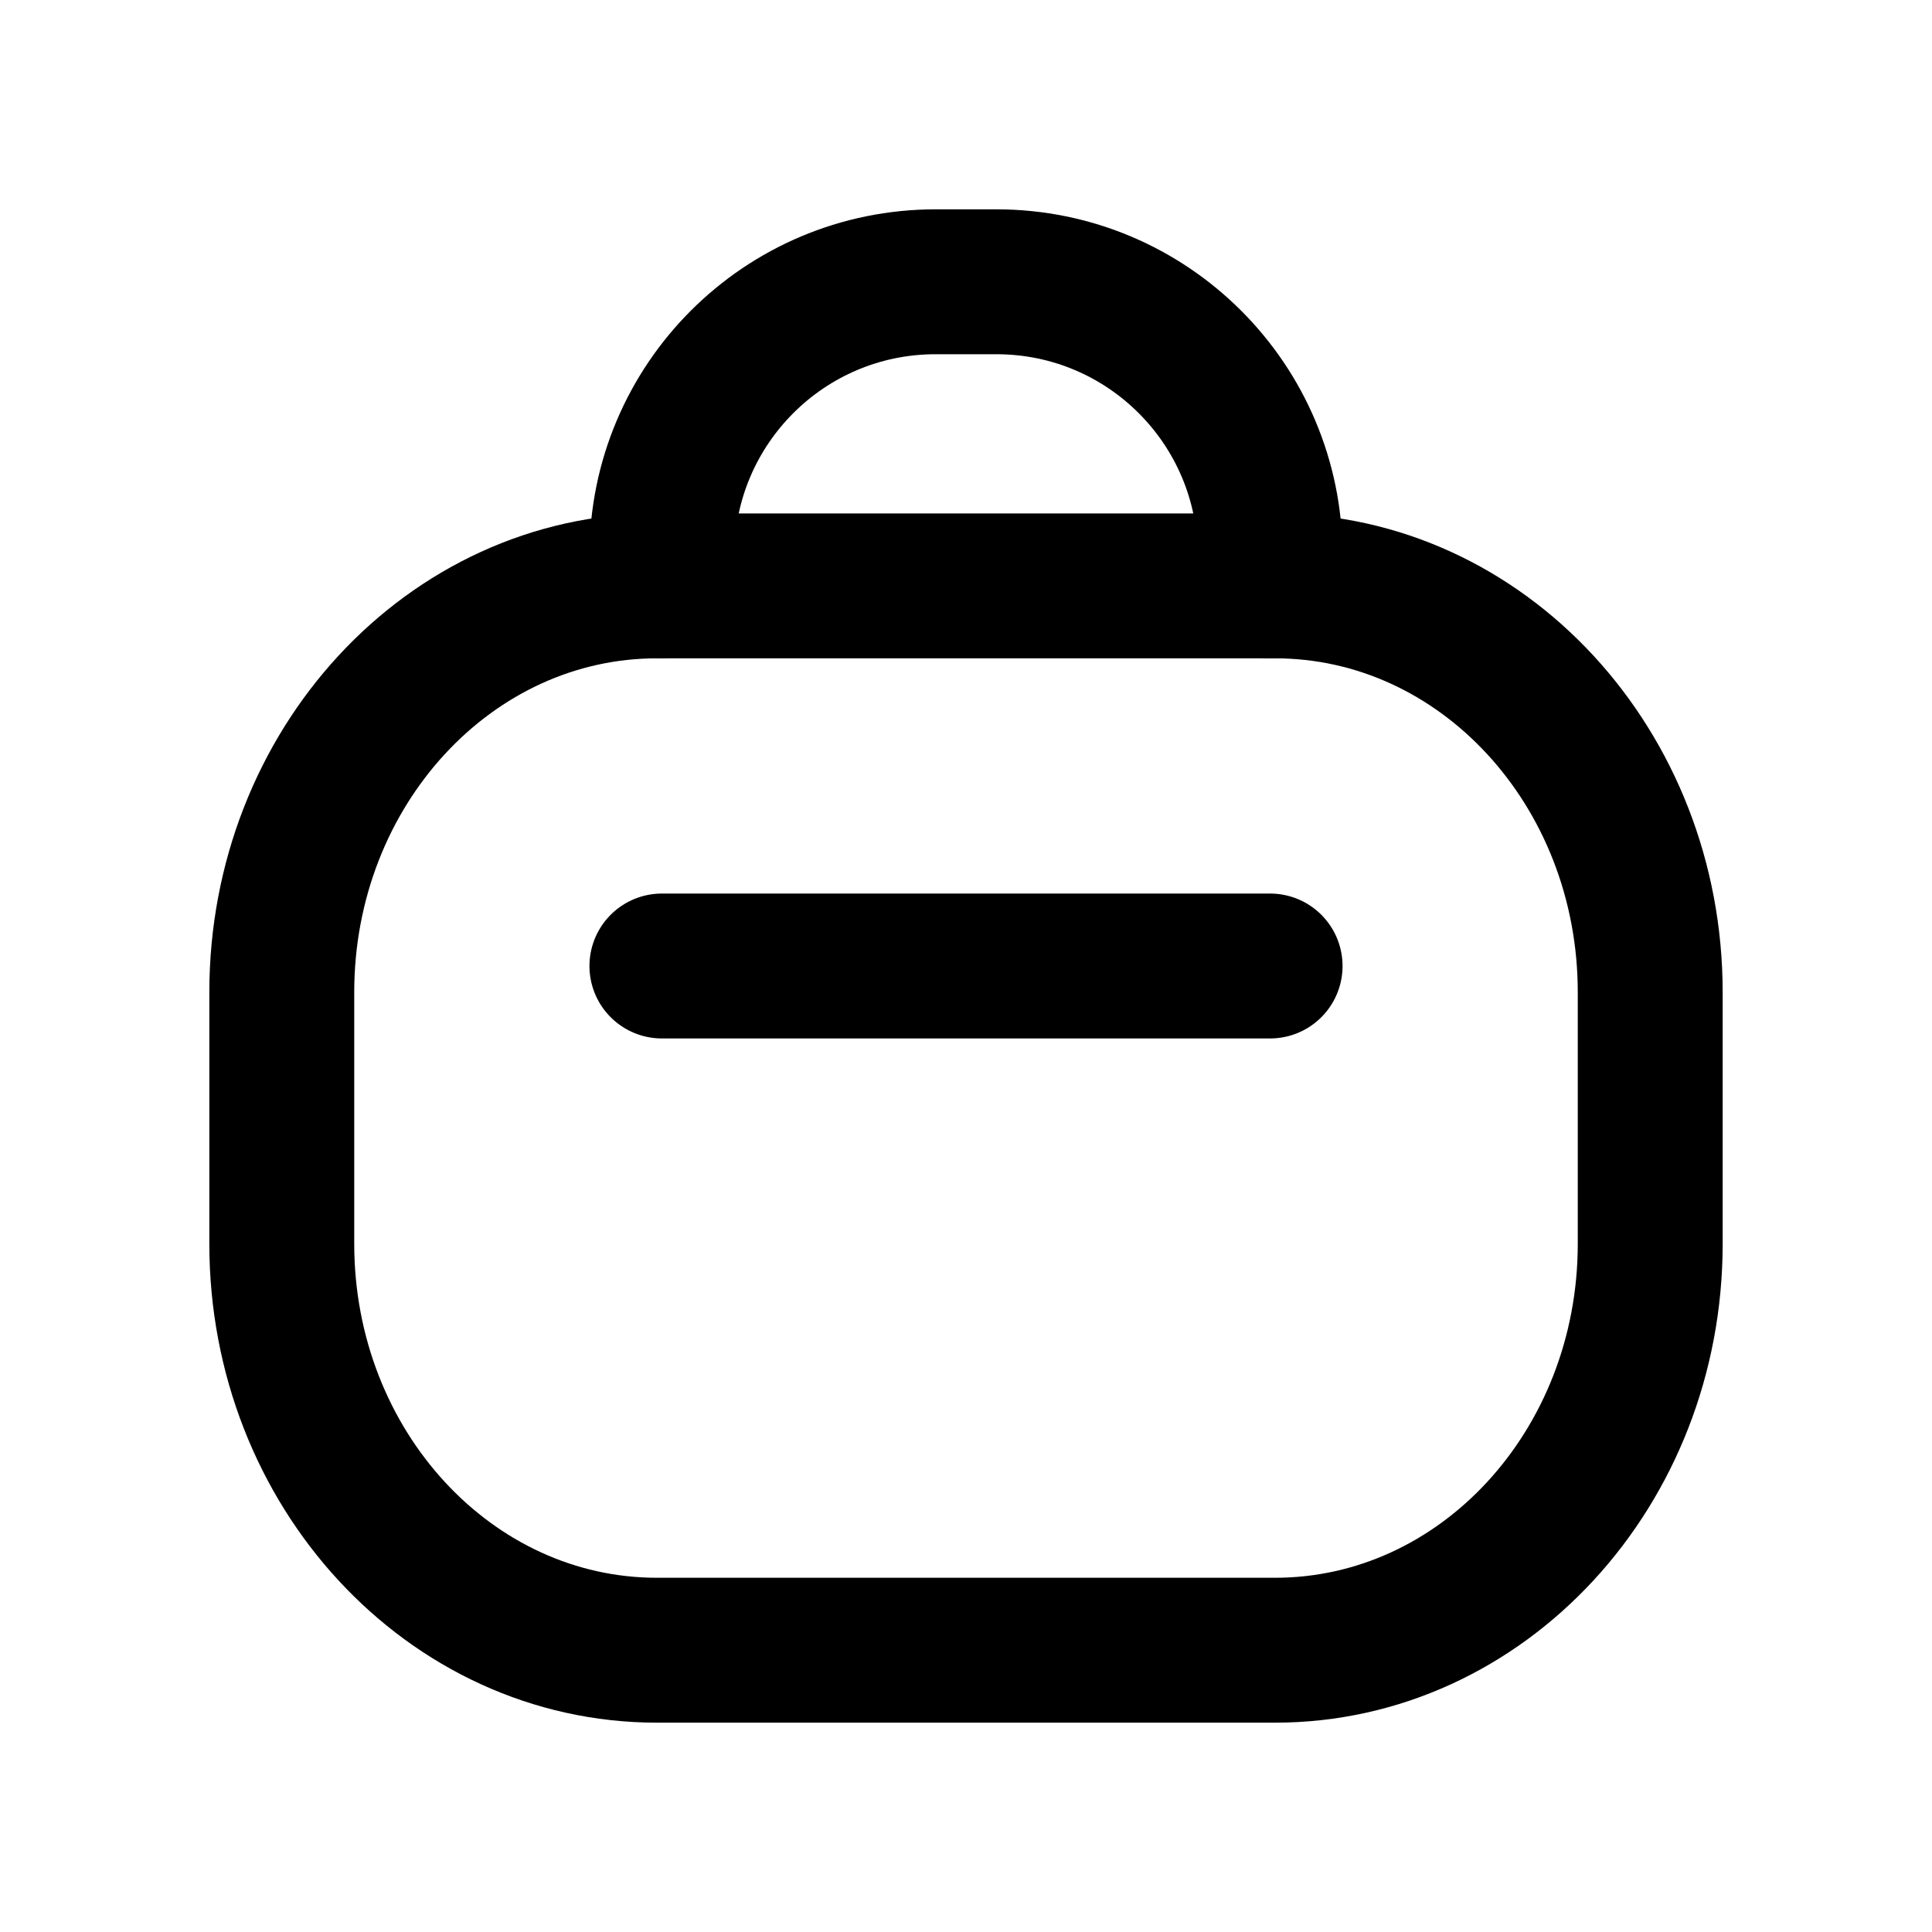
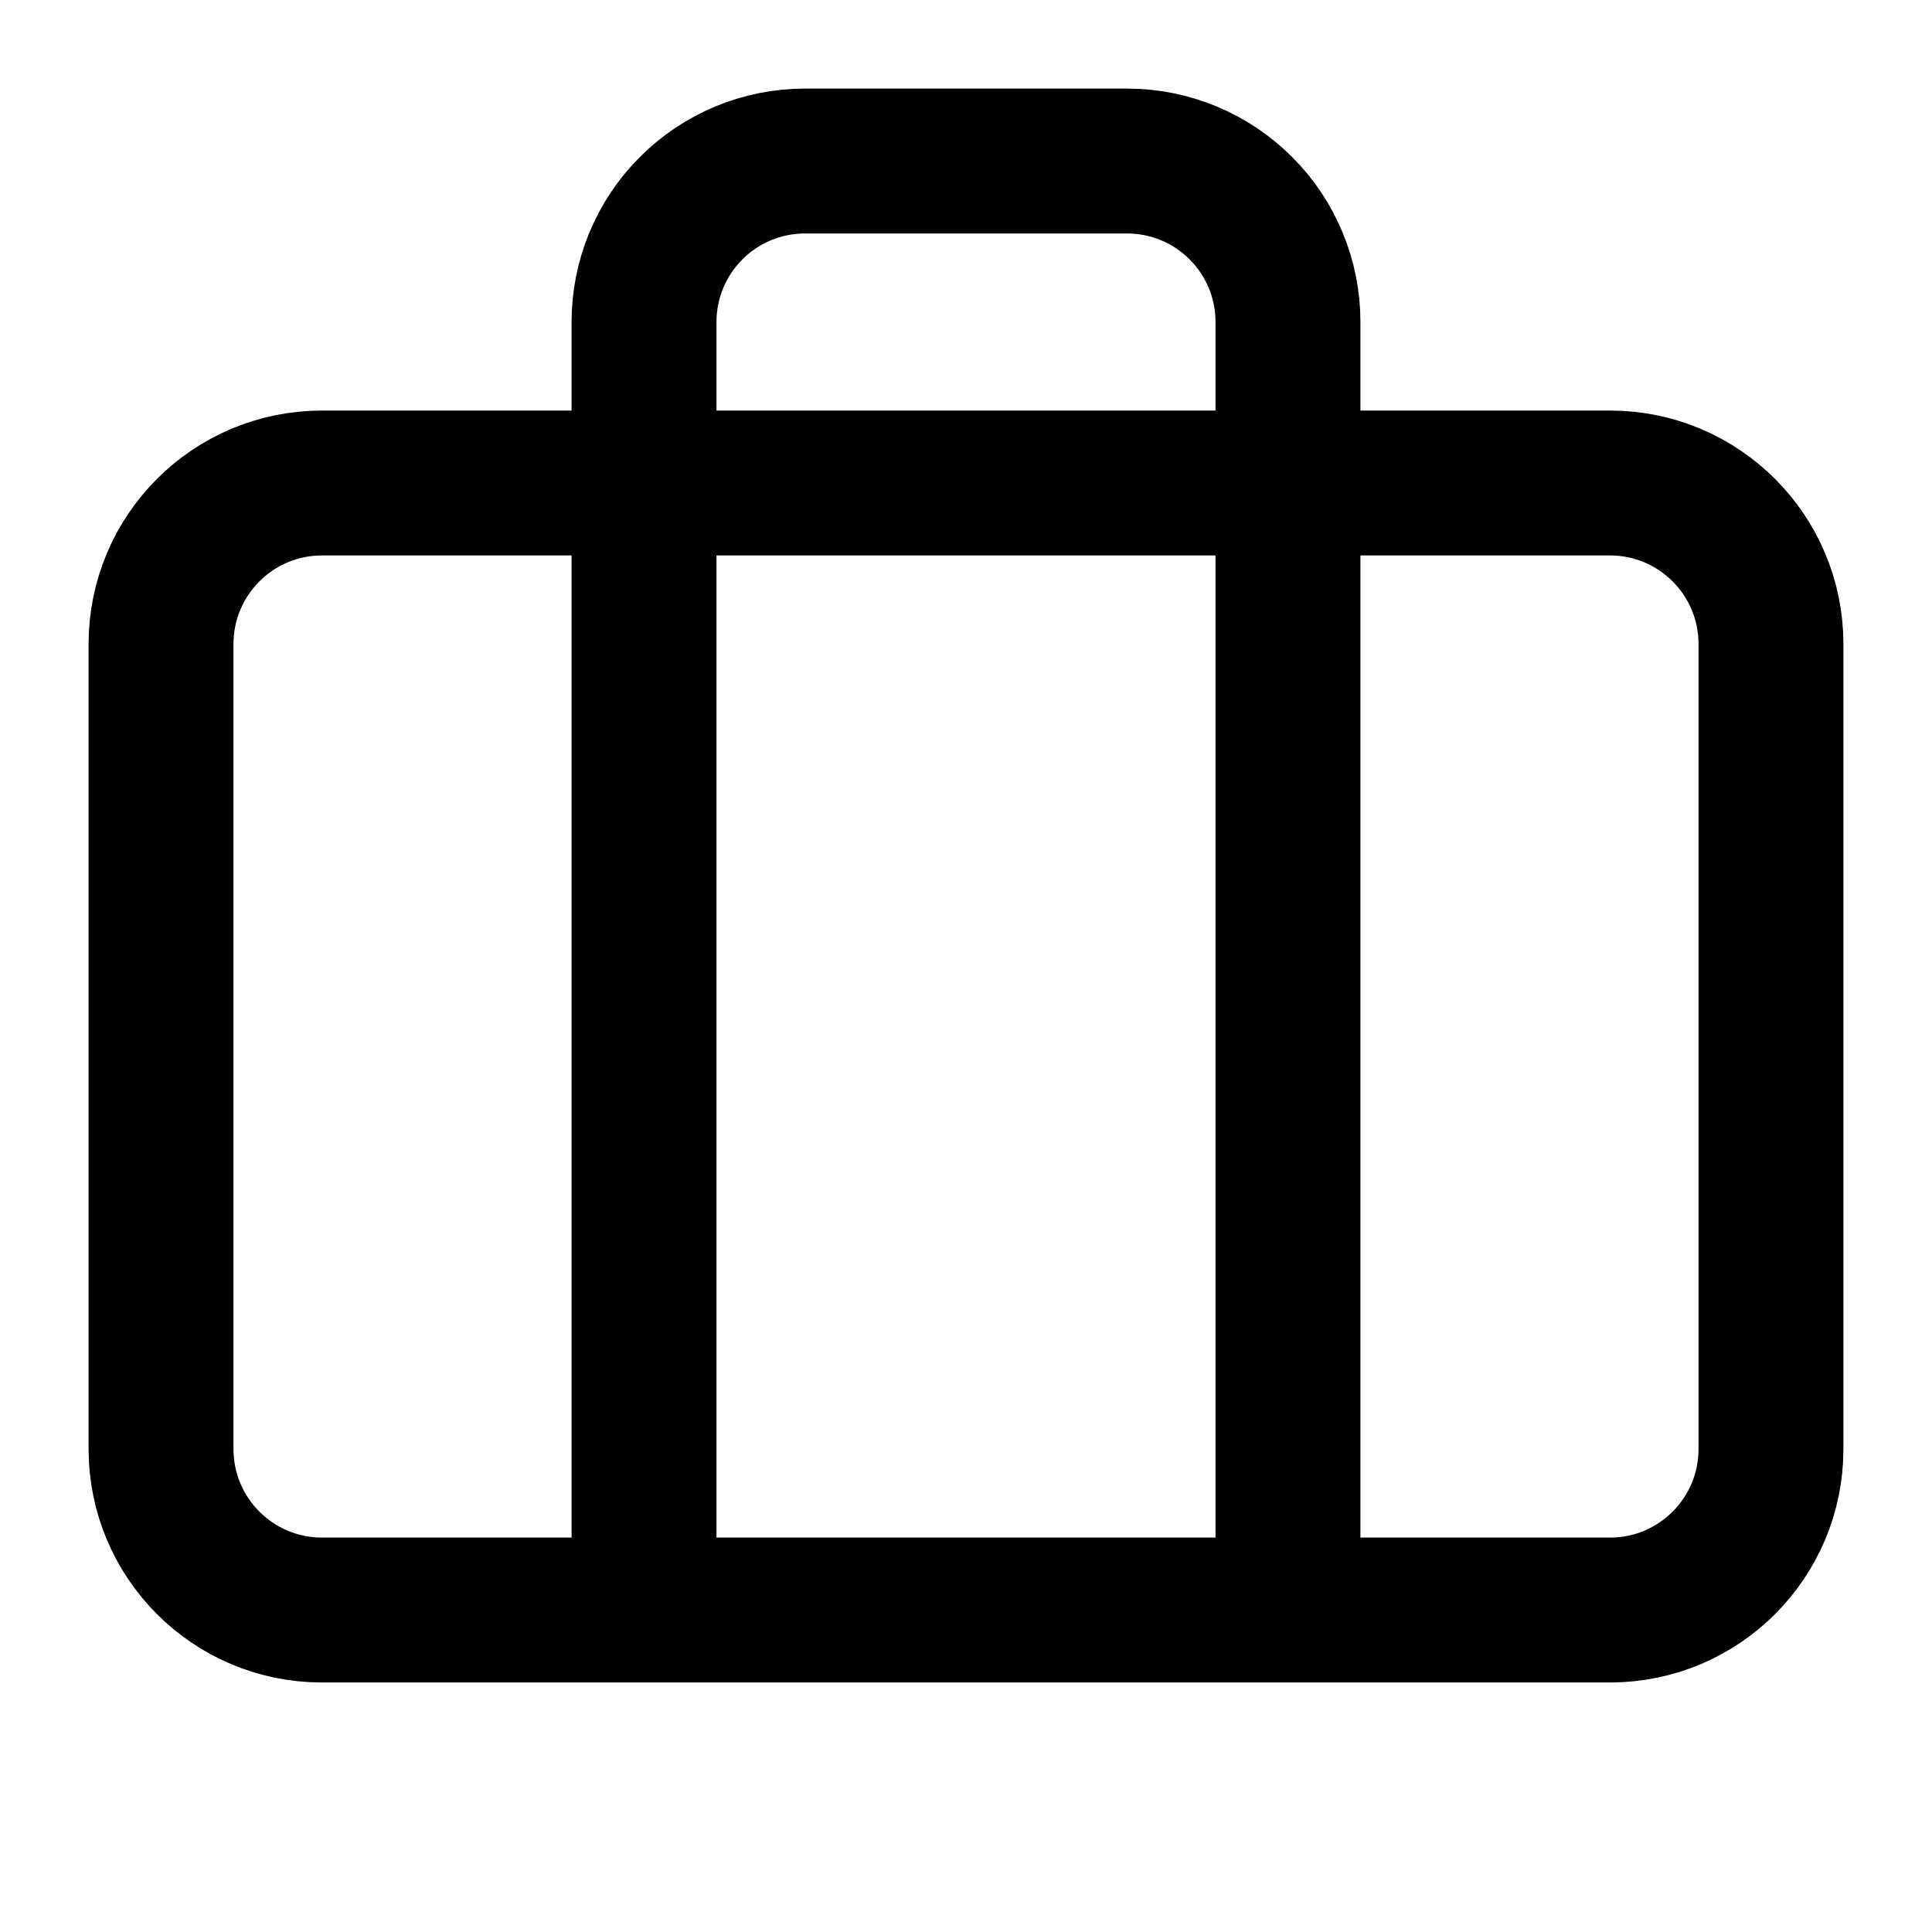
<svg xmlns="http://www.w3.org/2000/svg" class="ds-icon" viewBox="0 0 20 20" fill="none">
-   <path d="M13.148 6.065V5.75C13.148 4.185 11.88 2.917 10.315 2.917H9.685C8.12 2.917 6.852 4.185 6.852 5.75V6.065" stroke="currentColor" stroke-width="1.5" stroke-linecap="round" stroke-linejoin="round" vector-effect="non-scaling-stroke" />
-   <path d="M6.852 10H13.148" stroke="currentColor" stroke-width="1.5" stroke-linecap="round" stroke-linejoin="round" vector-effect="non-scaling-stroke" />
-   <path fill-rule="evenodd" clip-rule="evenodd" d="M6.801 6.065H13.199C15.344 6.065 17.083 7.948 17.083 10.272V12.876C17.083 15.2 15.344 17.083 13.199 17.083H6.801C4.656 17.083 2.917 15.2 2.917 12.876V10.272C2.917 7.948 4.656 6.065 6.801 6.065Z" stroke="currentColor" stroke-width="1.5" stroke-linecap="round" stroke-linejoin="round" vector-effect="non-scaling-stroke" />
+   <path d="M13.333 16.667V3.333C13.333 2.891 13.158 2.467 12.845 2.155C12.533 1.842 12.109 1.667 11.667 1.667H8.333C7.891 1.667 7.467 1.842 7.155 2.155C6.842 2.467 6.667 2.891 6.667 3.333V16.667M3.333 5H16.667C17.587 5 18.333 5.746 18.333 6.667V15C18.333 15.921 17.587 16.667 16.667 16.667H3.333C2.413 16.667 1.667 15.921 1.667 15V6.667C1.667 5.746 2.413 5 3.333 5Z" stroke="currentColor" stroke-width="1.5" stroke-linecap="round" stroke-linejoin="round" vector-effect="non-scaling-stroke" />
</svg>
